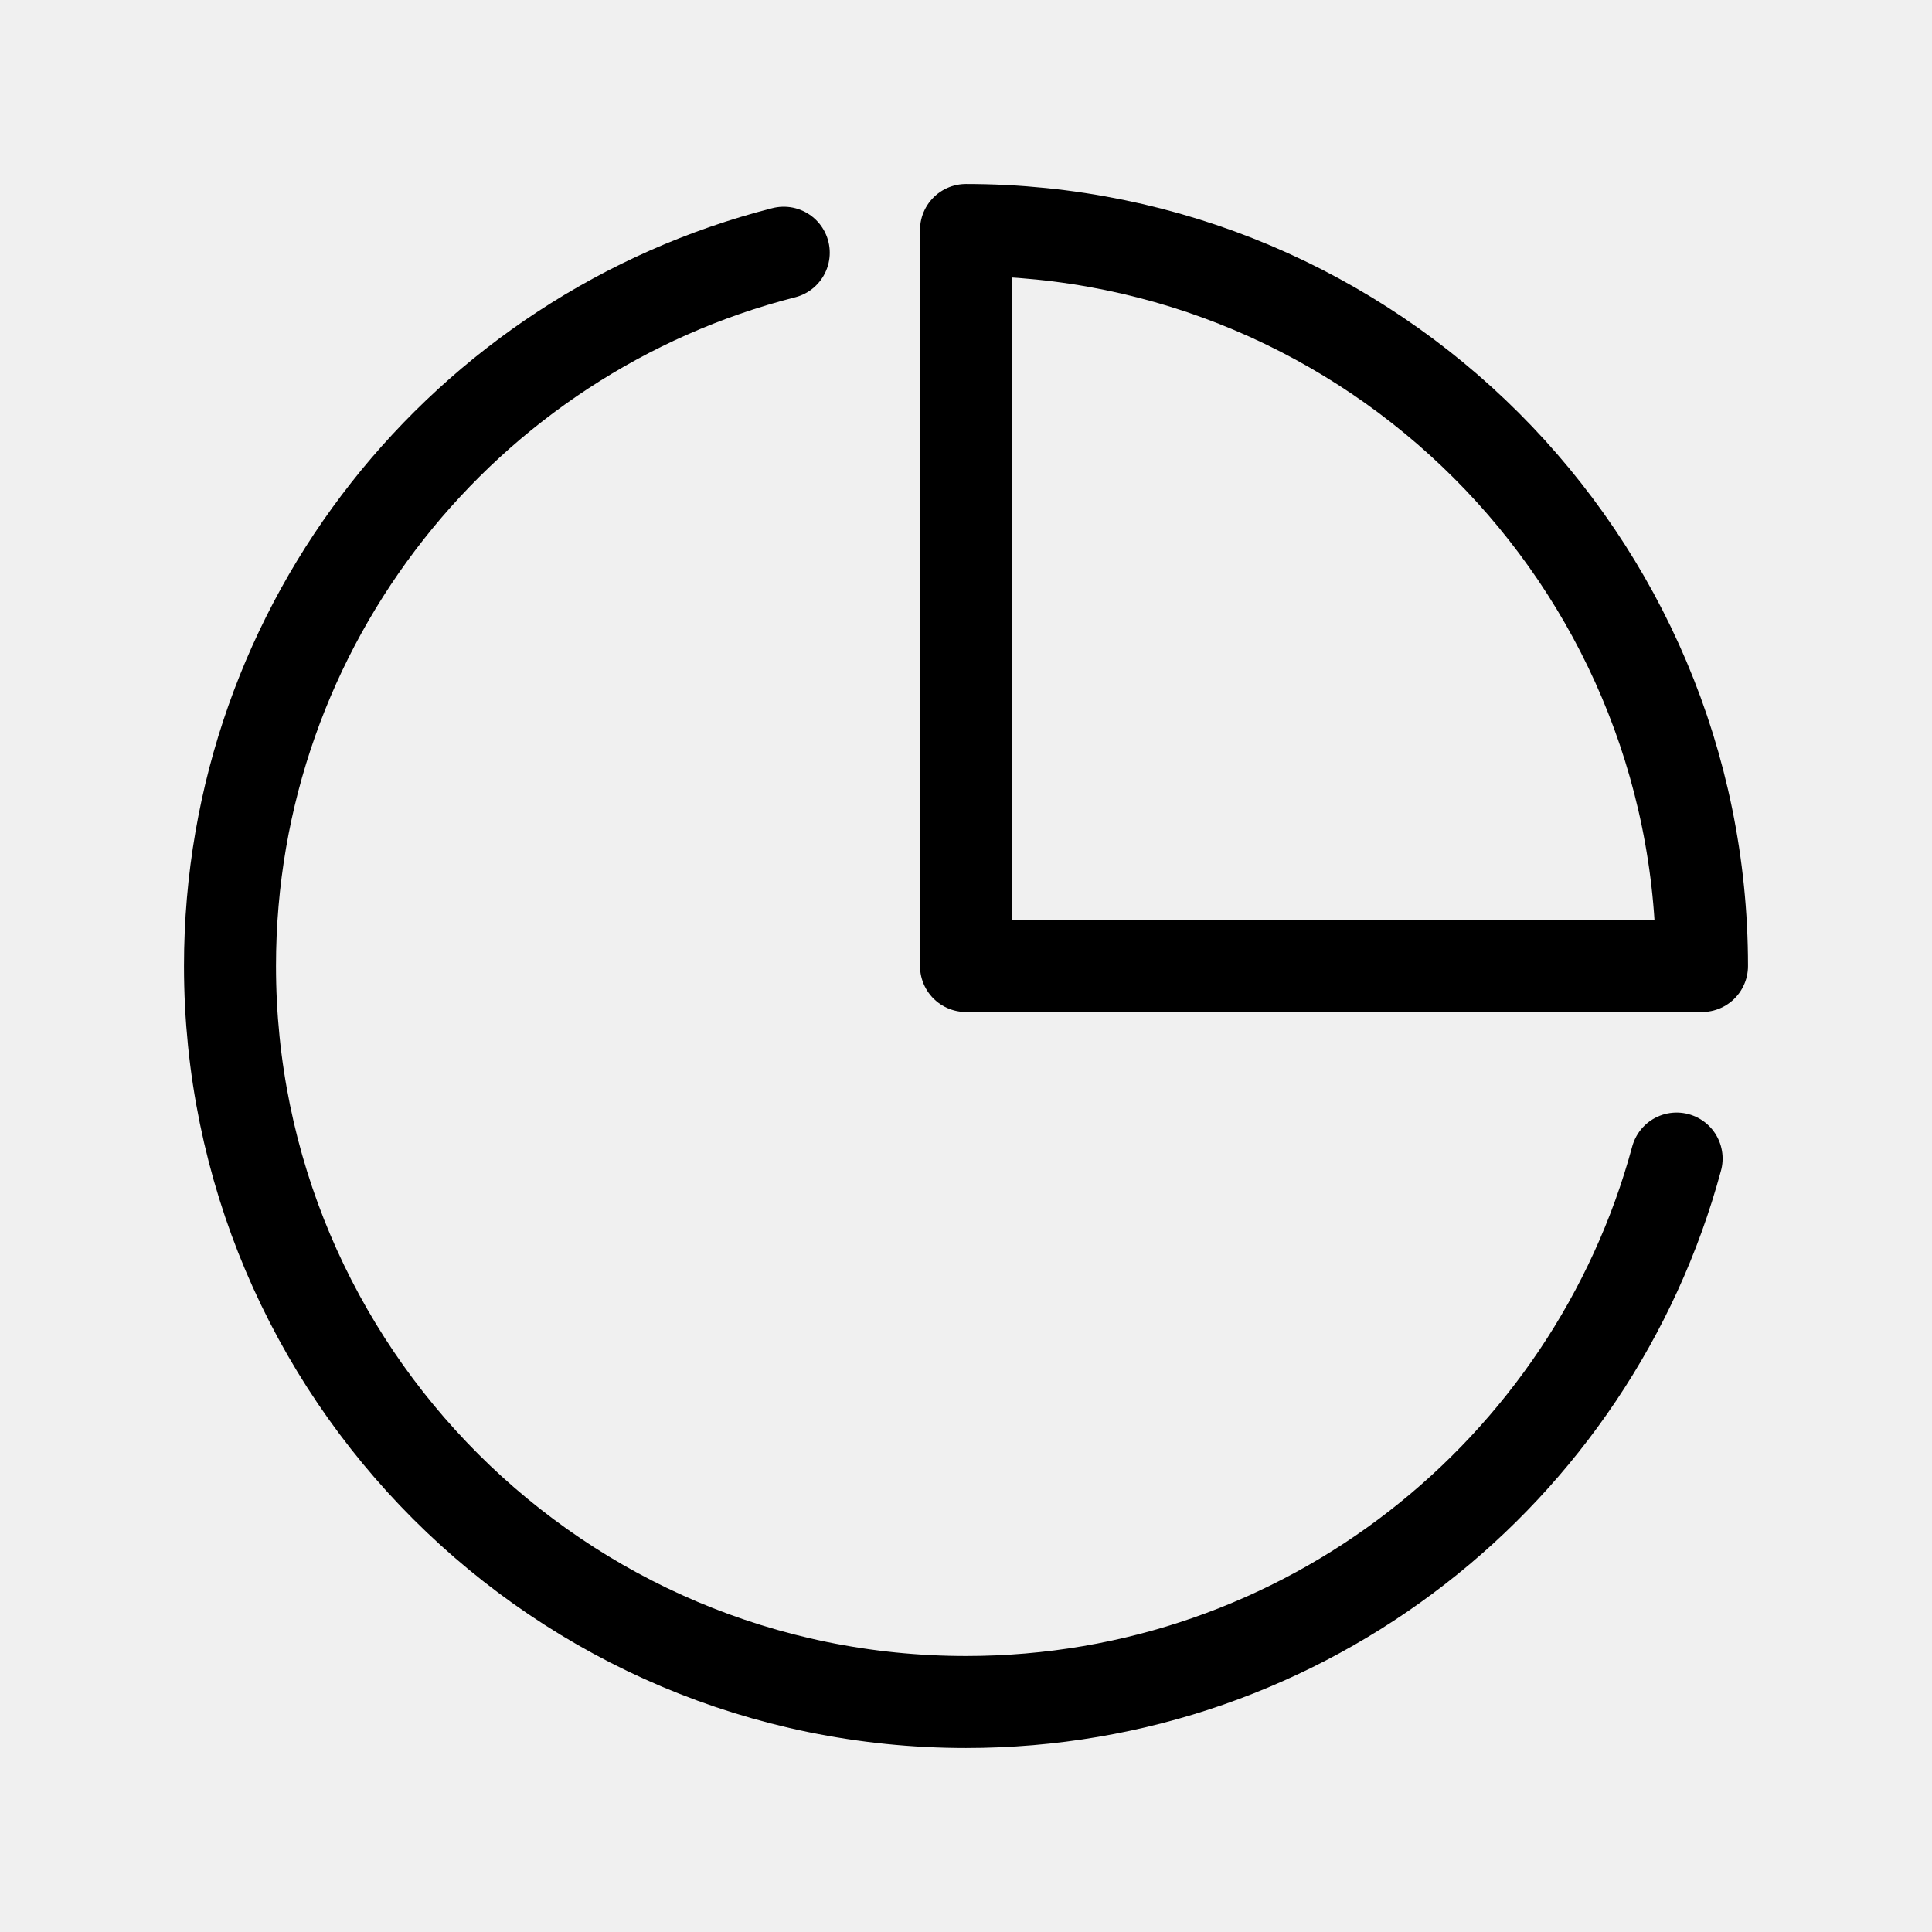
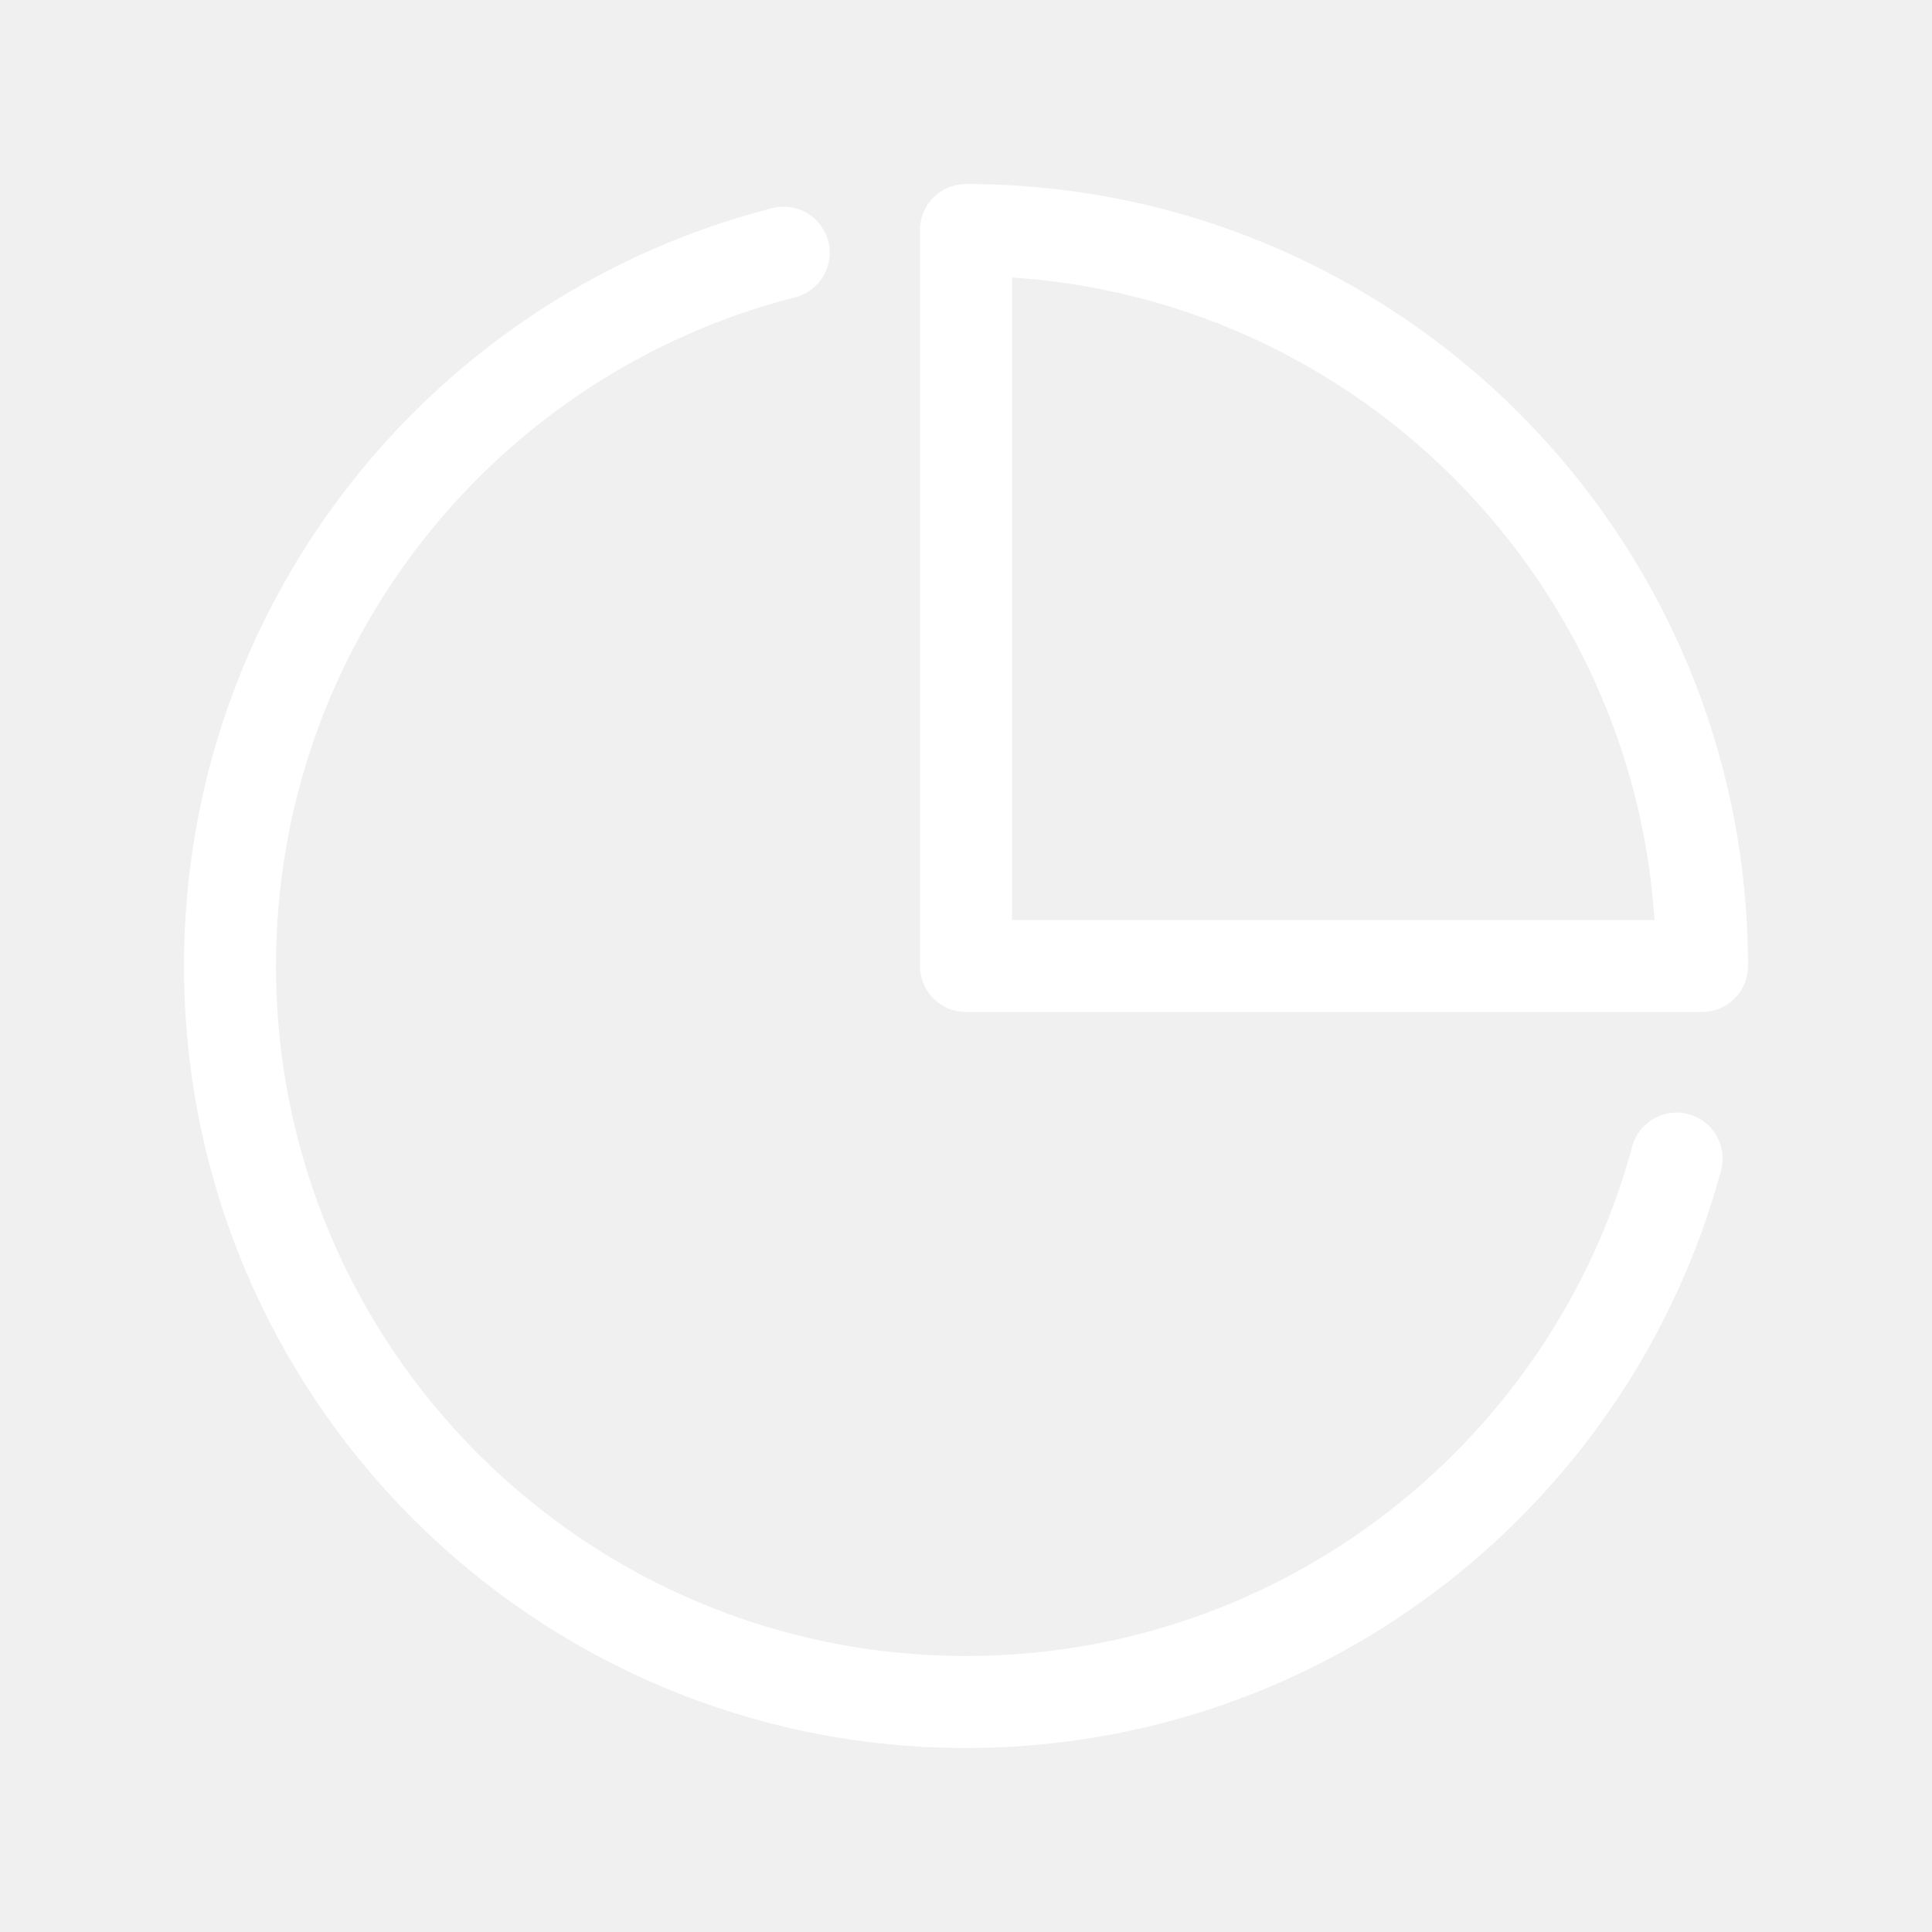
<svg xmlns="http://www.w3.org/2000/svg" height="21" viewBox="0 0 21 21" width="21">
-   <g fill="none" fill-rule="evenodd" stroke="currentColor" stroke-linecap="round" stroke-linejoin="round" transform="translate(2 2)">
+   <g fill="none" fill-rule="evenodd" stroke="white" stroke-linecap="round" stroke-linejoin="round" transform="translate(2 2)">
    <path d="m6.519.747c-3.46.882-6.019 4.018-6.019 7.753 0 4.418 3.582 8 8 8 3.694 0 6.804-2.504 7.724-5.907" />
    <path d="m16.5 8.5c0-4.418-3.582-8-8-8v8z" />
  </g>
</svg>
